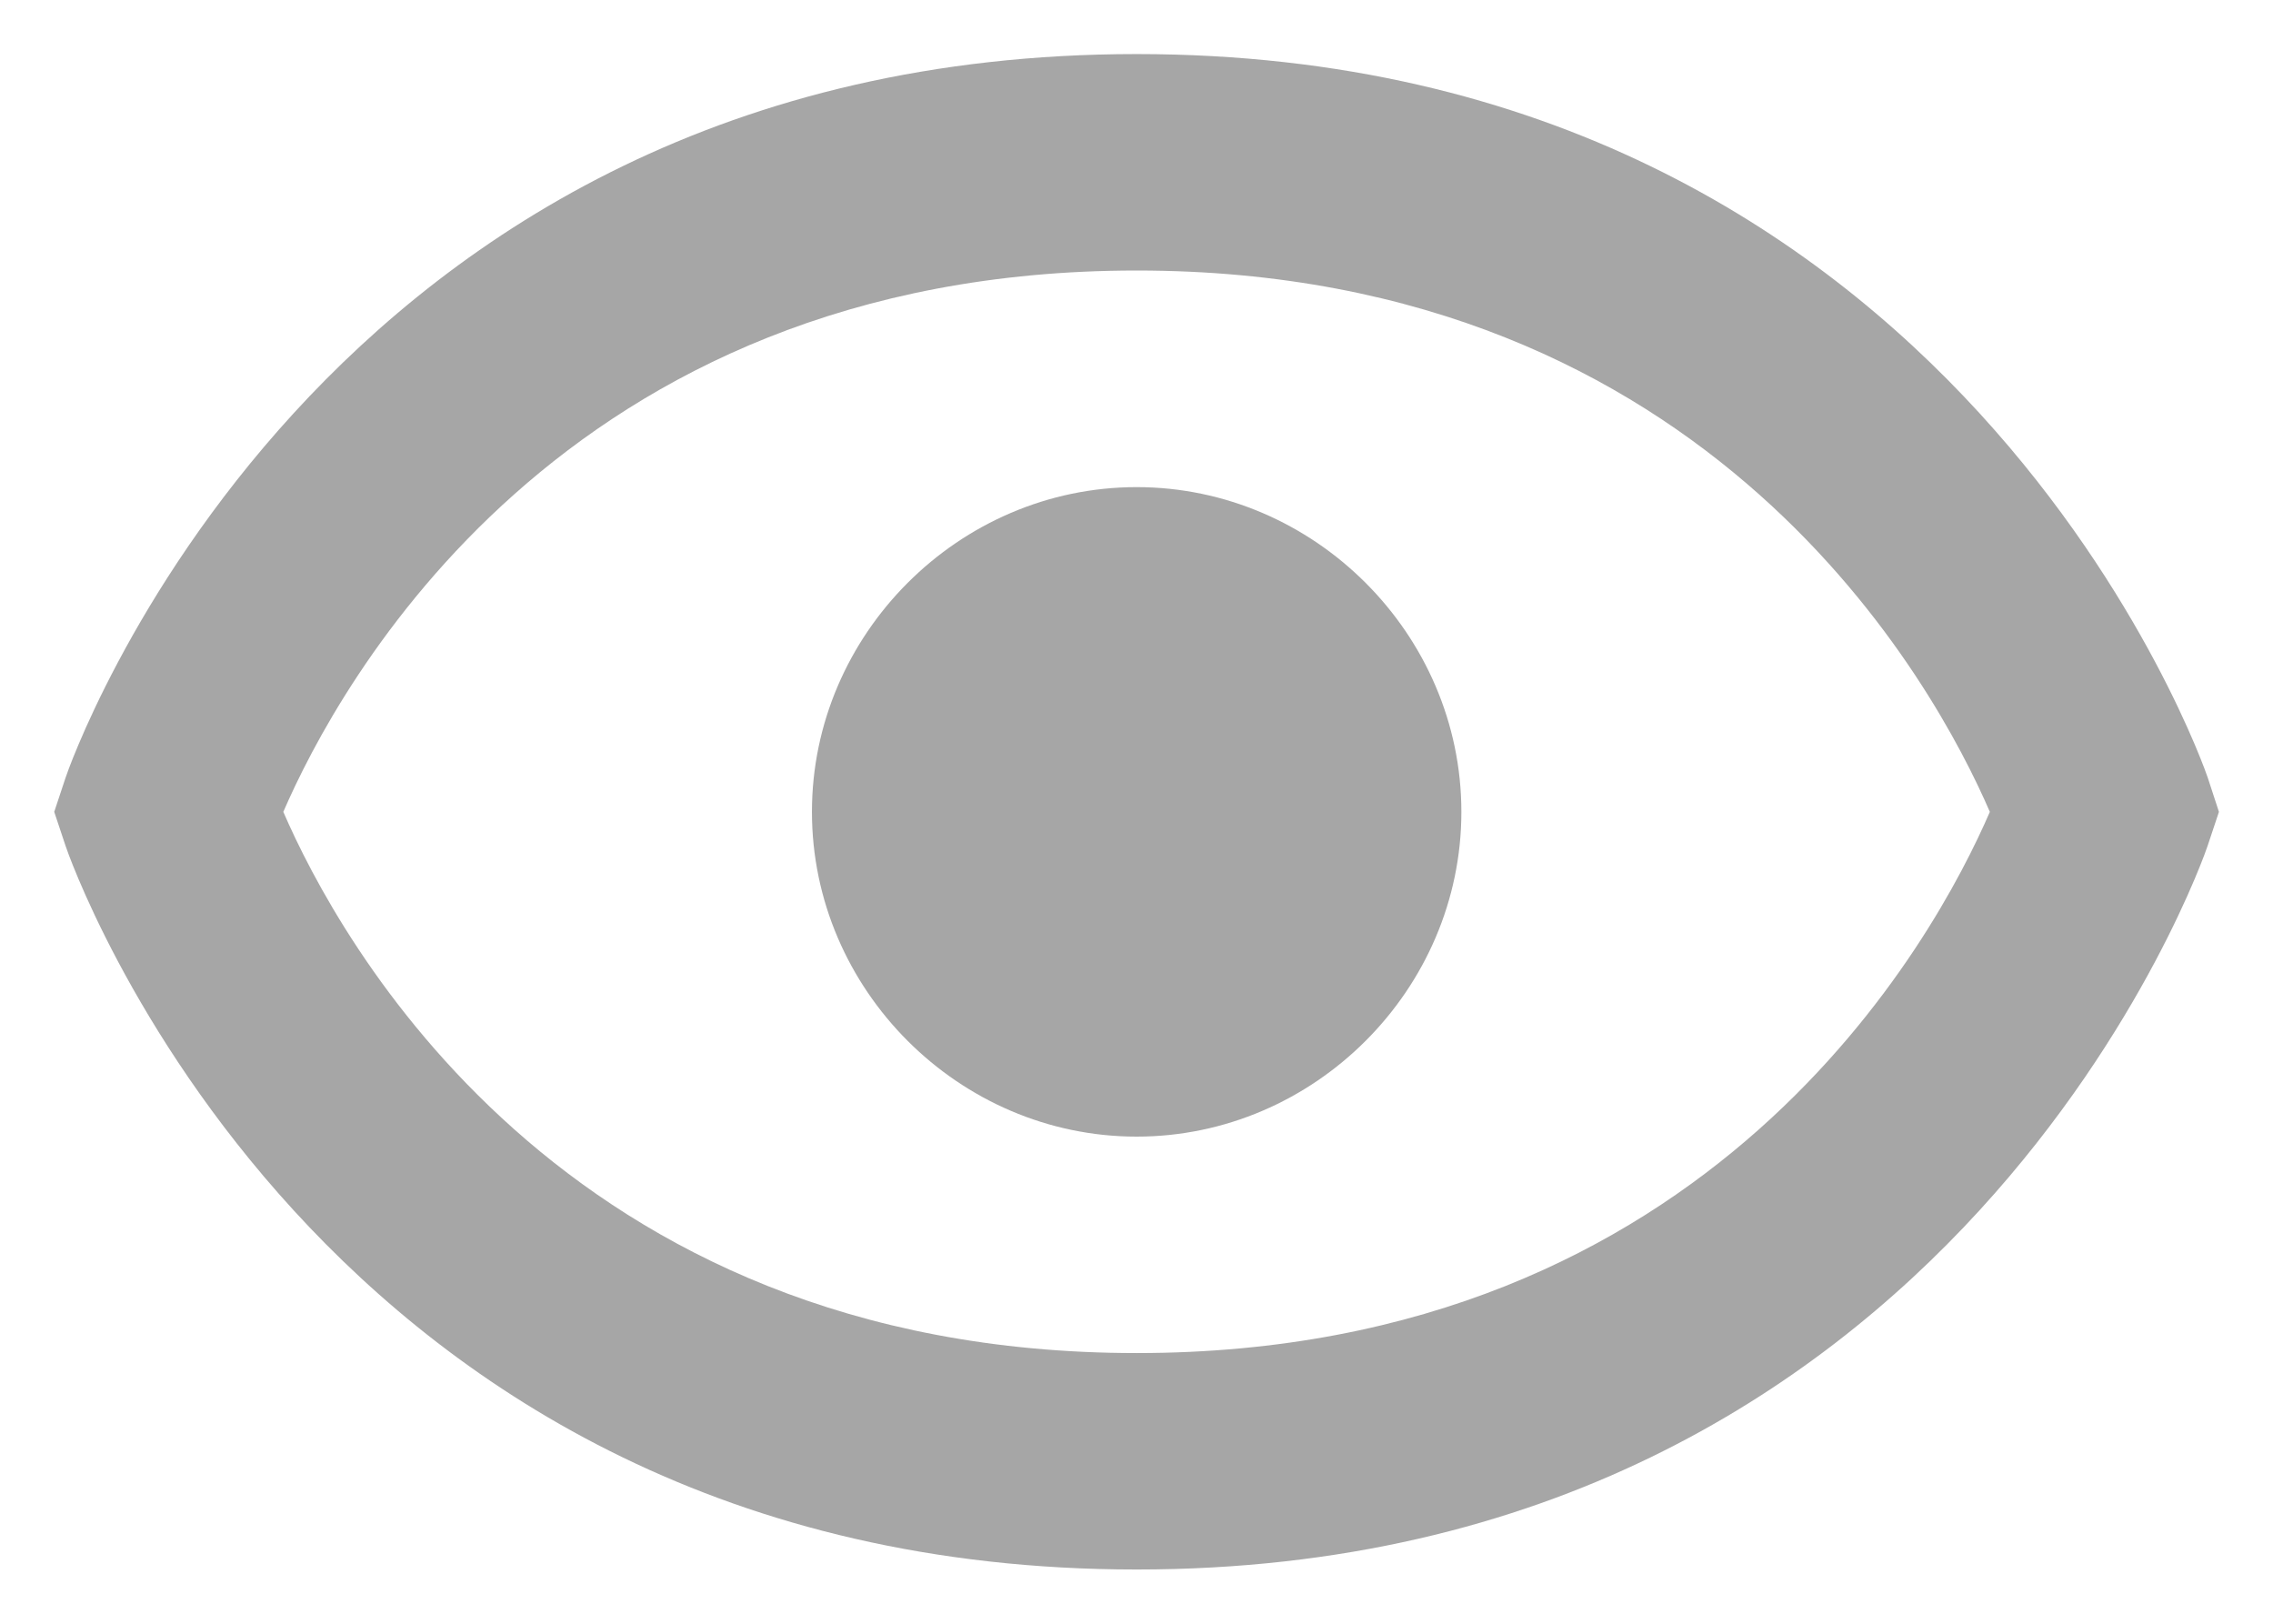
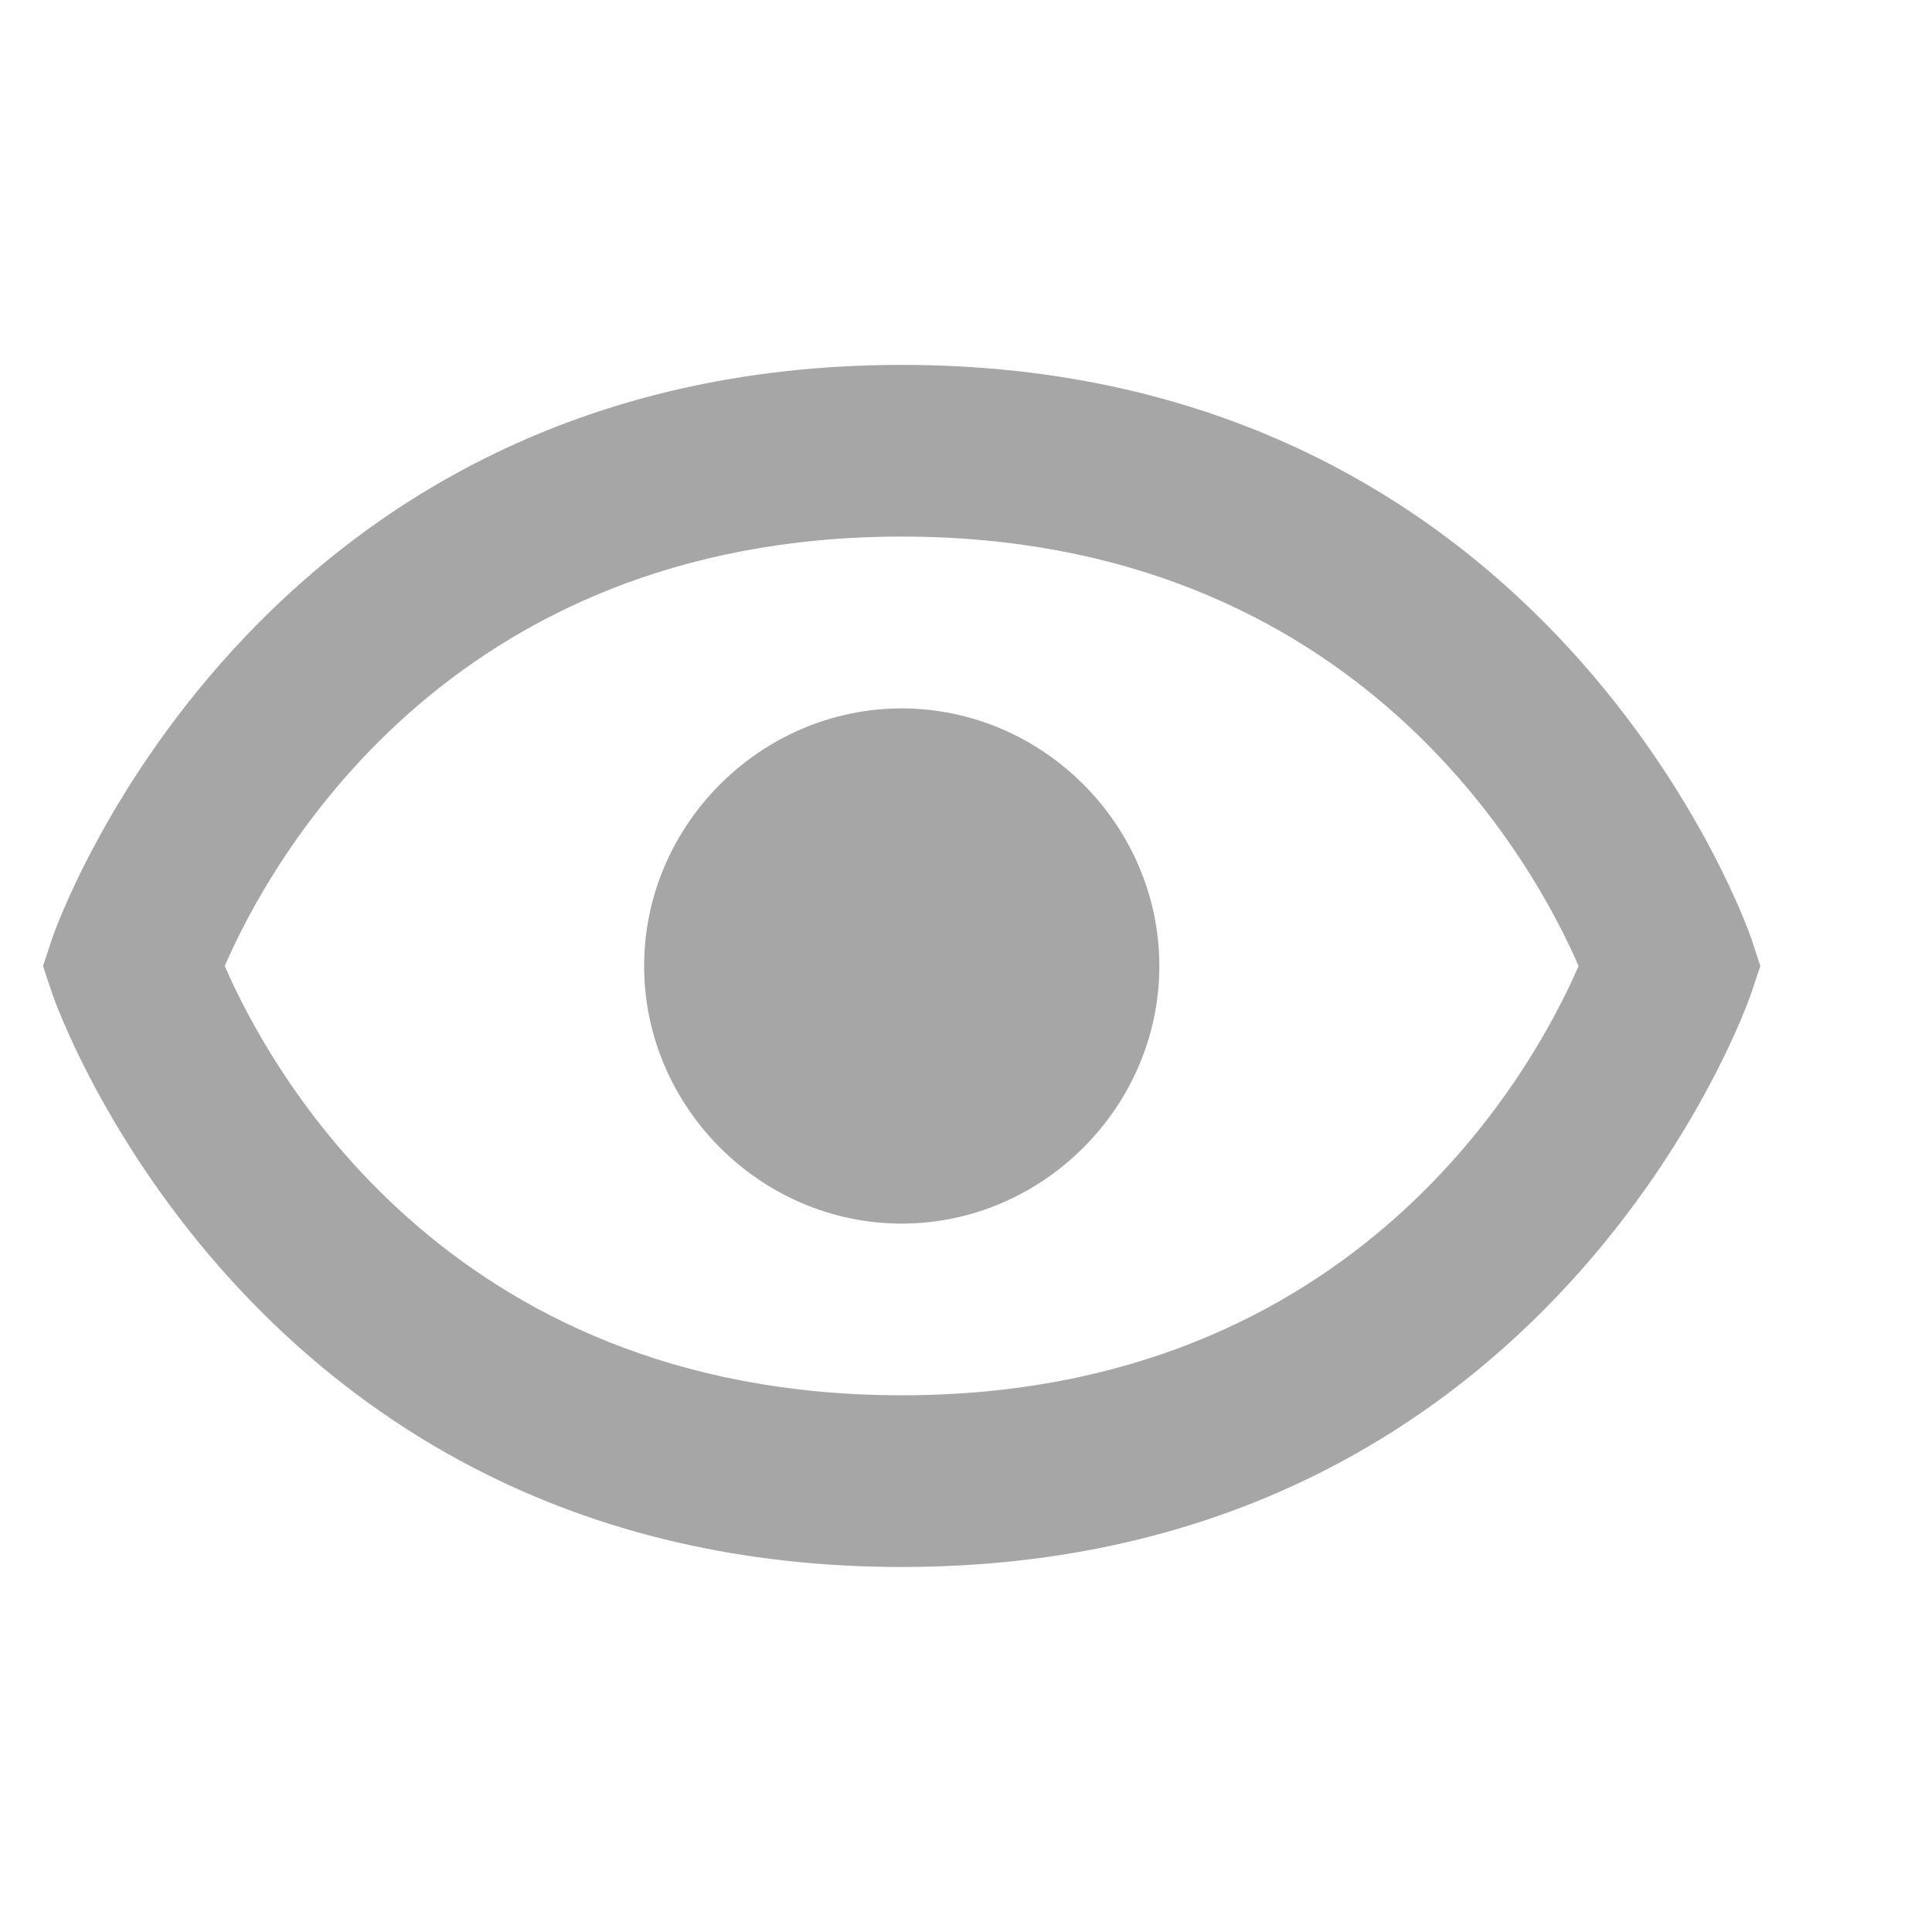
- <svg xmlns="http://www.w3.org/2000/svg" width="14" height="10" viewBox="0 0 14 10" fill="none">
+ <svg xmlns="http://www.w3.org/2000/svg" width="18" height="18" viewBox="0 0 15 10" fill="none">
  <path d="M7.001 3C5.906 3 5.001 3.906 5.001 5C5.001 6.094 5.906 7 7.001 7C8.095 7 9.001 6.094 9.001 5C9.001 3.906 8.095 3 7.001 3Z" fill="#A6A6A6" />
  <path d="M7.001 0.333C1.939 0.333 0.418 4.744 0.404 4.789L0.334 5L0.404 5.21C0.418 5.255 1.939 9.666 7.001 9.666C12.062 9.666 13.583 5.255 13.597 5.21L13.667 5L13.598 4.789C13.583 4.744 12.062 0.333 7.001 0.333ZM7.001 8.333C3.452 8.333 2.078 5.769 1.745 5C2.079 4.228 3.454 1.666 7.001 1.666C10.549 1.666 11.923 4.23 12.256 5C11.922 5.772 10.547 8.333 7.001 8.333Z" fill="#A6A6A6" />
</svg>
